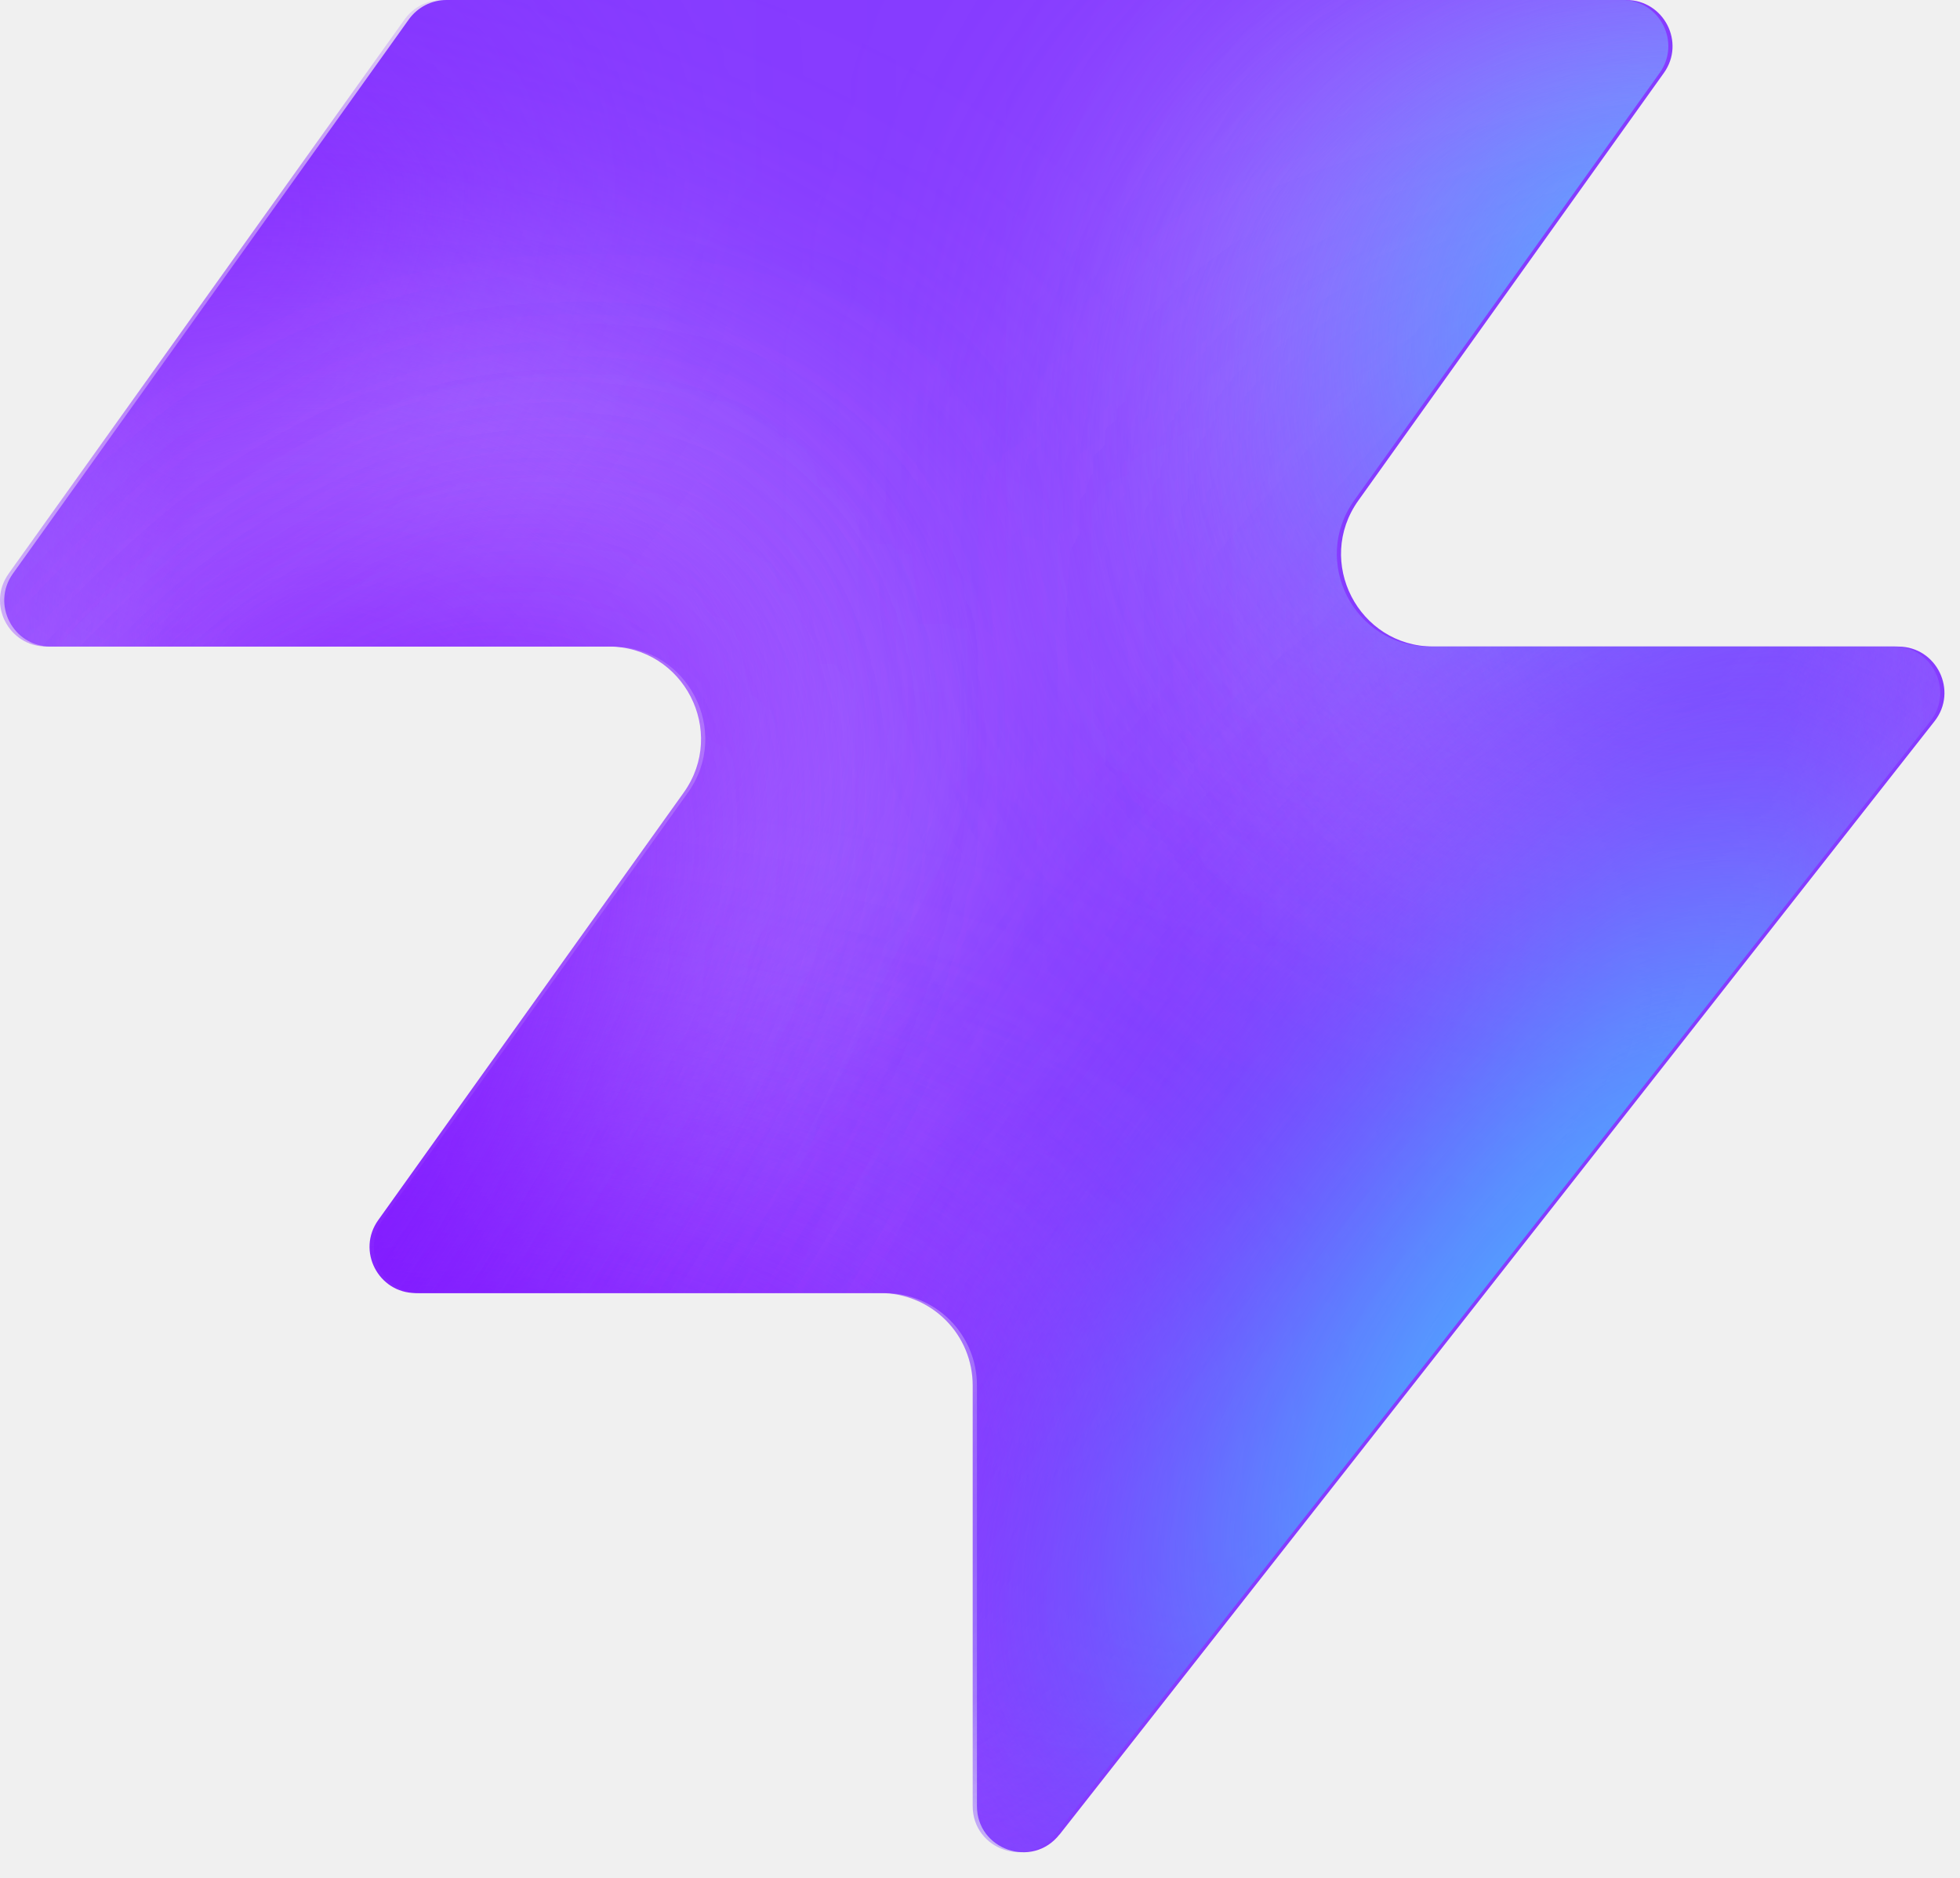
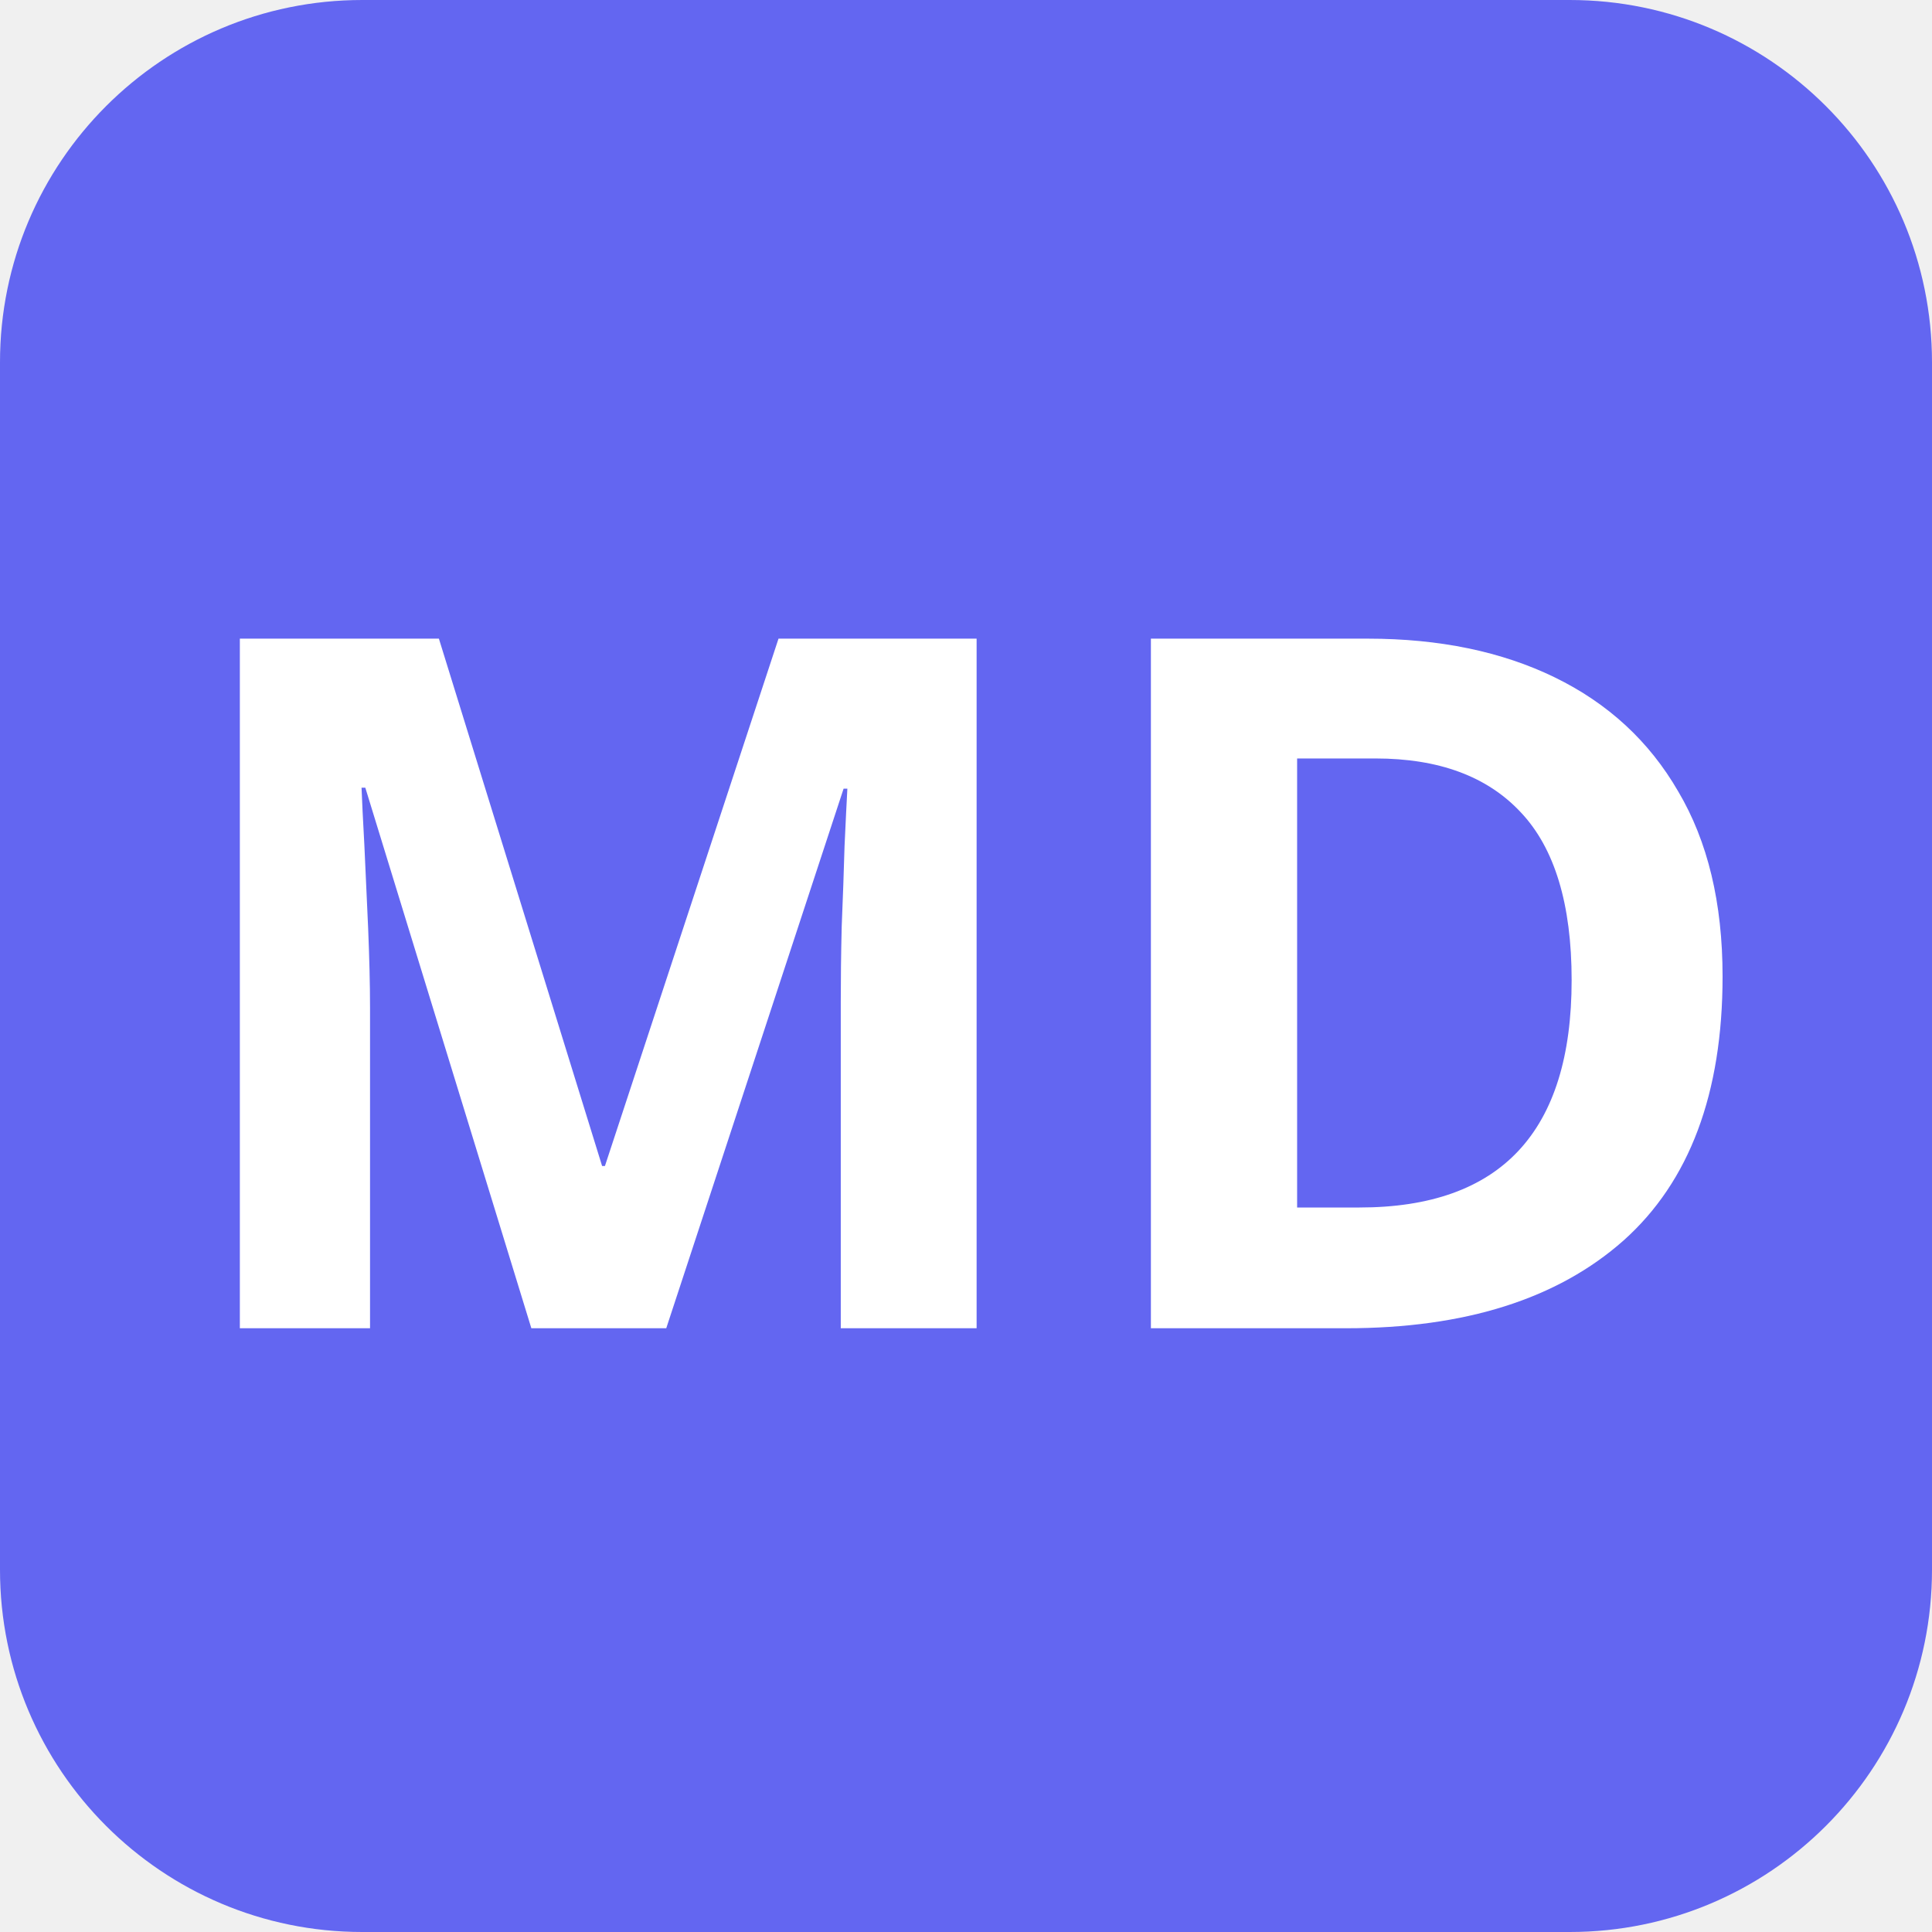
- <svg xmlns="http://www.w3.org/2000/svg" width="48" height="46" fill="none" viewBox="0 0 48 46">
-   <path fill="#863bff" d="M25.946 44.938c-.664.845-2.021.375-2.021-.698V33.937a2.26 2.26 0 0 0-2.262-2.262H10.287c-.92 0-1.456-1.04-.92-1.788l7.48-10.471c1.07-1.497 0-3.578-1.842-3.578H1.237c-.92 0-1.456-1.04-.92-1.788L10.013.474c.214-.297.556-.474.92-.474h28.894c.92 0 1.456 1.04.92 1.788l-7.48 10.471c-1.07 1.498 0 3.579 1.842 3.579h11.377c.943 0 1.473 1.088.89 1.83L25.947 44.94z" style="fill:#863bff;fill:color(display-p3 .525 .23 1);fill-opacity:1" />
-   <mask id="a" width="48" height="46" x="0" y="0" maskUnits="userSpaceOnUse" style="mask-type:alpha">
-     <path fill="#000" d="M25.842 44.938c-.664.844-2.021.375-2.021-.698V33.937a2.26 2.26 0 0 0-2.262-2.262H10.183c-.92 0-1.456-1.04-.92-1.788l7.48-10.471c1.07-1.498 0-3.579-1.842-3.579H1.133c-.92 0-1.456-1.04-.92-1.787L9.91.473c.214-.297.556-.474.92-.474h28.894c.92 0 1.456 1.04.92 1.788l-7.48 10.471c-1.07 1.498 0 3.578 1.842 3.578h11.377c.943 0 1.473 1.088.89 1.832L25.843 44.94z" style="fill:#000;fill-opacity:1" />
-   </mask>
-   <g mask="url(#a)">
-     <g filter="url(#b)">
-       <ellipse cx="5.508" cy="14.704" fill="#ede6ff" rx="5.508" ry="14.704" style="fill:#ede6ff;fill:color(display-p3 .927 .903 1);fill-opacity:1" transform="matrix(.00324 1 1 -.00324 -4.47 31.516)" />
-     </g>
-     <g filter="url(#c)">
-       <ellipse cx="10.399" cy="29.851" fill="#ede6ff" rx="10.399" ry="29.851" style="fill:#ede6ff;fill:color(display-p3 .927 .903 1);fill-opacity:1" transform="matrix(.00324 1 1 -.00324 -39.328 7.883)" />
-     </g>
-     <g filter="url(#d)">
-       <ellipse cx="5.508" cy="30.487" fill="#7e14ff" rx="5.508" ry="30.487" style="fill:#7e14ff;fill:color(display-p3 .492 .077 1);fill-opacity:1" transform="rotate(89.814 -25.913 -14.639)scale(1 -1)" />
-     </g>
-     <g filter="url(#e)">
-       <ellipse cx="5.508" cy="30.599" fill="#7e14ff" rx="5.508" ry="30.599" style="fill:#7e14ff;fill:color(display-p3 .492 .077 1);fill-opacity:1" transform="rotate(89.814 -32.644 -3.334)scale(1 -1)" />
-     </g>
-     <g filter="url(#f)">
-       <ellipse cx="5.508" cy="30.599" fill="#7e14ff" rx="5.508" ry="30.599" style="fill:#7e14ff;fill:color(display-p3 .492 .077 1);fill-opacity:1" transform="matrix(.00324 1 1 -.00324 -34.34 30.47)" />
-     </g>
-     <g filter="url(#g)">
-       <ellipse cx="14.072" cy="22.078" fill="#ede6ff" rx="14.072" ry="22.078" style="fill:#ede6ff;fill:color(display-p3 .927 .903 1);fill-opacity:1" transform="rotate(93.35 24.506 48.493)scale(-1 1)" />
-     </g>
-     <g filter="url(#h)">
-       <ellipse cx="3.47" cy="21.501" fill="#7e14ff" rx="3.47" ry="21.501" style="fill:#7e14ff;fill:color(display-p3 .492 .077 1);fill-opacity:1" transform="rotate(89.009 28.708 47.59)scale(-1 1)" />
-     </g>
-     <g filter="url(#i)">
-       <ellipse cx="3.47" cy="21.501" fill="#7e14ff" rx="3.47" ry="21.501" style="fill:#7e14ff;fill:color(display-p3 .492 .077 1);fill-opacity:1" transform="rotate(89.009 28.708 47.59)scale(-1 1)" />
-     </g>
-     <g filter="url(#j)">
-       <ellipse cx=".387" cy="8.972" fill="#7e14ff" rx="4.407" ry="29.108" style="fill:#7e14ff;fill:color(display-p3 .492 .077 1);fill-opacity:1" transform="rotate(39.51 .387 8.972)" />
-     </g>
-     <g filter="url(#k)">
-       <ellipse cx="47.523" cy="-6.092" fill="#7e14ff" rx="4.407" ry="29.108" style="fill:#7e14ff;fill:color(display-p3 .492 .077 1);fill-opacity:1" transform="rotate(37.892 47.523 -6.092)" />
-     </g>
-     <g filter="url(#l)">
-       <ellipse cx="41.412" cy="6.333" fill="#47bfff" rx="5.971" ry="9.665" style="fill:#47bfff;fill:color(display-p3 .28 .748 1);fill-opacity:1" transform="rotate(37.892 41.412 6.333)" />
-     </g>
-     <g filter="url(#m)">
-       <ellipse cx="-1.879" cy="38.332" fill="#7e14ff" rx="4.407" ry="29.108" style="fill:#7e14ff;fill:color(display-p3 .492 .077 1);fill-opacity:1" transform="rotate(37.892 -1.88 38.332)" />
-     </g>
-     <g filter="url(#n)">
-       <ellipse cx="-1.879" cy="38.332" fill="#7e14ff" rx="4.407" ry="29.108" style="fill:#7e14ff;fill:color(display-p3 .492 .077 1);fill-opacity:1" transform="rotate(37.892 -1.88 38.332)" />
-     </g>
-     <g filter="url(#o)">
-       <ellipse cx="35.651" cy="29.907" fill="#7e14ff" rx="4.407" ry="29.108" style="fill:#7e14ff;fill:color(display-p3 .492 .077 1);fill-opacity:1" transform="rotate(37.892 35.651 29.907)" />
-     </g>
-     <g filter="url(#p)">
-       <ellipse cx="38.418" cy="32.4" fill="#47bfff" rx="5.971" ry="15.297" style="fill:#47bfff;fill:color(display-p3 .28 .748 1);fill-opacity:1" transform="rotate(37.892 38.418 32.4)" />
-     </g>
-   </g>
-   <defs>
-     <filter id="b" width="60.045" height="41.654" x="-19.77" y="16.149" color-interpolation-filters="sRGB" filterUnits="userSpaceOnUse">
-       <feFlood flood-opacity="0" result="BackgroundImageFix" />
-       <feBlend in="SourceGraphic" in2="BackgroundImageFix" result="shape" />
-       <feGaussianBlur result="effect1_foregroundBlur_2002_17158" stdDeviation="7.659" />
-     </filter>
-     <filter id="c" width="90.34" height="51.437" x="-54.613" y="-7.533" color-interpolation-filters="sRGB" filterUnits="userSpaceOnUse">
-       <feFlood flood-opacity="0" result="BackgroundImageFix" />
-       <feBlend in="SourceGraphic" in2="BackgroundImageFix" result="shape" />
-       <feGaussianBlur result="effect1_foregroundBlur_2002_17158" stdDeviation="7.659" />
-     </filter>
-     <filter id="d" width="79.355" height="29.4" x="-49.64" y="2.03" color-interpolation-filters="sRGB" filterUnits="userSpaceOnUse">
-       <feFlood flood-opacity="0" result="BackgroundImageFix" />
-       <feBlend in="SourceGraphic" in2="BackgroundImageFix" result="shape" />
-       <feGaussianBlur result="effect1_foregroundBlur_2002_17158" stdDeviation="4.596" />
-     </filter>
-     <filter id="e" width="79.579" height="29.4" x="-45.045" y="20.029" color-interpolation-filters="sRGB" filterUnits="userSpaceOnUse">
-       <feFlood flood-opacity="0" result="BackgroundImageFix" />
-       <feBlend in="SourceGraphic" in2="BackgroundImageFix" result="shape" />
-       <feGaussianBlur result="effect1_foregroundBlur_2002_17158" stdDeviation="4.596" />
-     </filter>
-     <filter id="f" width="79.579" height="29.4" x="-43.513" y="21.178" color-interpolation-filters="sRGB" filterUnits="userSpaceOnUse">
-       <feFlood flood-opacity="0" result="BackgroundImageFix" />
-       <feBlend in="SourceGraphic" in2="BackgroundImageFix" result="shape" />
-       <feGaussianBlur result="effect1_foregroundBlur_2002_17158" stdDeviation="4.596" />
-     </filter>
-     <filter id="g" width="74.749" height="58.852" x="15.756" y="-17.901" color-interpolation-filters="sRGB" filterUnits="userSpaceOnUse">
-       <feFlood flood-opacity="0" result="BackgroundImageFix" />
-       <feBlend in="SourceGraphic" in2="BackgroundImageFix" result="shape" />
-       <feGaussianBlur result="effect1_foregroundBlur_2002_17158" stdDeviation="7.659" />
-     </filter>
-     <filter id="h" width="61.377" height="25.362" x="23.548" y="2.284" color-interpolation-filters="sRGB" filterUnits="userSpaceOnUse">
-       <feFlood flood-opacity="0" result="BackgroundImageFix" />
-       <feBlend in="SourceGraphic" in2="BackgroundImageFix" result="shape" />
-       <feGaussianBlur result="effect1_foregroundBlur_2002_17158" stdDeviation="4.596" />
-     </filter>
-     <filter id="i" width="61.377" height="25.362" x="23.548" y="2.284" color-interpolation-filters="sRGB" filterUnits="userSpaceOnUse">
-       <feFlood flood-opacity="0" result="BackgroundImageFix" />
-       <feBlend in="SourceGraphic" in2="BackgroundImageFix" result="shape" />
-       <feGaussianBlur result="effect1_foregroundBlur_2002_17158" stdDeviation="4.596" />
-     </filter>
-     <filter id="j" width="56.045" height="63.649" x="-27.636" y="-22.853" color-interpolation-filters="sRGB" filterUnits="userSpaceOnUse">
-       <feFlood flood-opacity="0" result="BackgroundImageFix" />
-       <feBlend in="SourceGraphic" in2="BackgroundImageFix" result="shape" />
-       <feGaussianBlur result="effect1_foregroundBlur_2002_17158" stdDeviation="4.596" />
-     </filter>
-     <filter id="k" width="54.814" height="64.646" x="20.116" y="-38.415" color-interpolation-filters="sRGB" filterUnits="userSpaceOnUse">
-       <feFlood flood-opacity="0" result="BackgroundImageFix" />
-       <feBlend in="SourceGraphic" in2="BackgroundImageFix" result="shape" />
-       <feGaussianBlur result="effect1_foregroundBlur_2002_17158" stdDeviation="4.596" />
-     </filter>
-     <filter id="l" width="33.541" height="35.313" x="24.641" y="-11.323" color-interpolation-filters="sRGB" filterUnits="userSpaceOnUse">
-       <feFlood flood-opacity="0" result="BackgroundImageFix" />
-       <feBlend in="SourceGraphic" in2="BackgroundImageFix" result="shape" />
-       <feGaussianBlur result="effect1_foregroundBlur_2002_17158" stdDeviation="4.596" />
-     </filter>
-     <filter id="m" width="54.814" height="64.646" x="-29.286" y="6.009" color-interpolation-filters="sRGB" filterUnits="userSpaceOnUse">
-       <feFlood flood-opacity="0" result="BackgroundImageFix" />
-       <feBlend in="SourceGraphic" in2="BackgroundImageFix" result="shape" />
-       <feGaussianBlur result="effect1_foregroundBlur_2002_17158" stdDeviation="4.596" />
-     </filter>
-     <filter id="n" width="54.814" height="64.646" x="-29.286" y="6.009" color-interpolation-filters="sRGB" filterUnits="userSpaceOnUse">
-       <feFlood flood-opacity="0" result="BackgroundImageFix" />
-       <feBlend in="SourceGraphic" in2="BackgroundImageFix" result="shape" />
-       <feGaussianBlur result="effect1_foregroundBlur_2002_17158" stdDeviation="4.596" />
-     </filter>
-     <filter id="o" width="54.814" height="64.646" x="8.244" y="-2.416" color-interpolation-filters="sRGB" filterUnits="userSpaceOnUse">
-       <feFlood flood-opacity="0" result="BackgroundImageFix" />
-       <feBlend in="SourceGraphic" in2="BackgroundImageFix" result="shape" />
-       <feGaussianBlur result="effect1_foregroundBlur_2002_17158" stdDeviation="4.596" />
-     </filter>
-     <filter id="p" width="39.409" height="43.623" x="18.713" y="10.588" color-interpolation-filters="sRGB" filterUnits="userSpaceOnUse">
-       <feFlood flood-opacity="0" result="BackgroundImageFix" />
-       <feBlend in="SourceGraphic" in2="BackgroundImageFix" result="shape" />
-       <feGaussianBlur result="effect1_foregroundBlur_2002_17158" stdDeviation="4.596" />
-     </filter>
-   </defs>
+ <svg xmlns="http://www.w3.org/2000/svg" viewBox="0 0 32 32">
+   <rect width="32" height="32" rx="6" fill="#6366F1" />
+   <text x="16" y="22" text-anchor="middle" font-family="system-ui, sans-serif" font-weight="700" font-size="16" fill="white">MD</text>
</svg>
